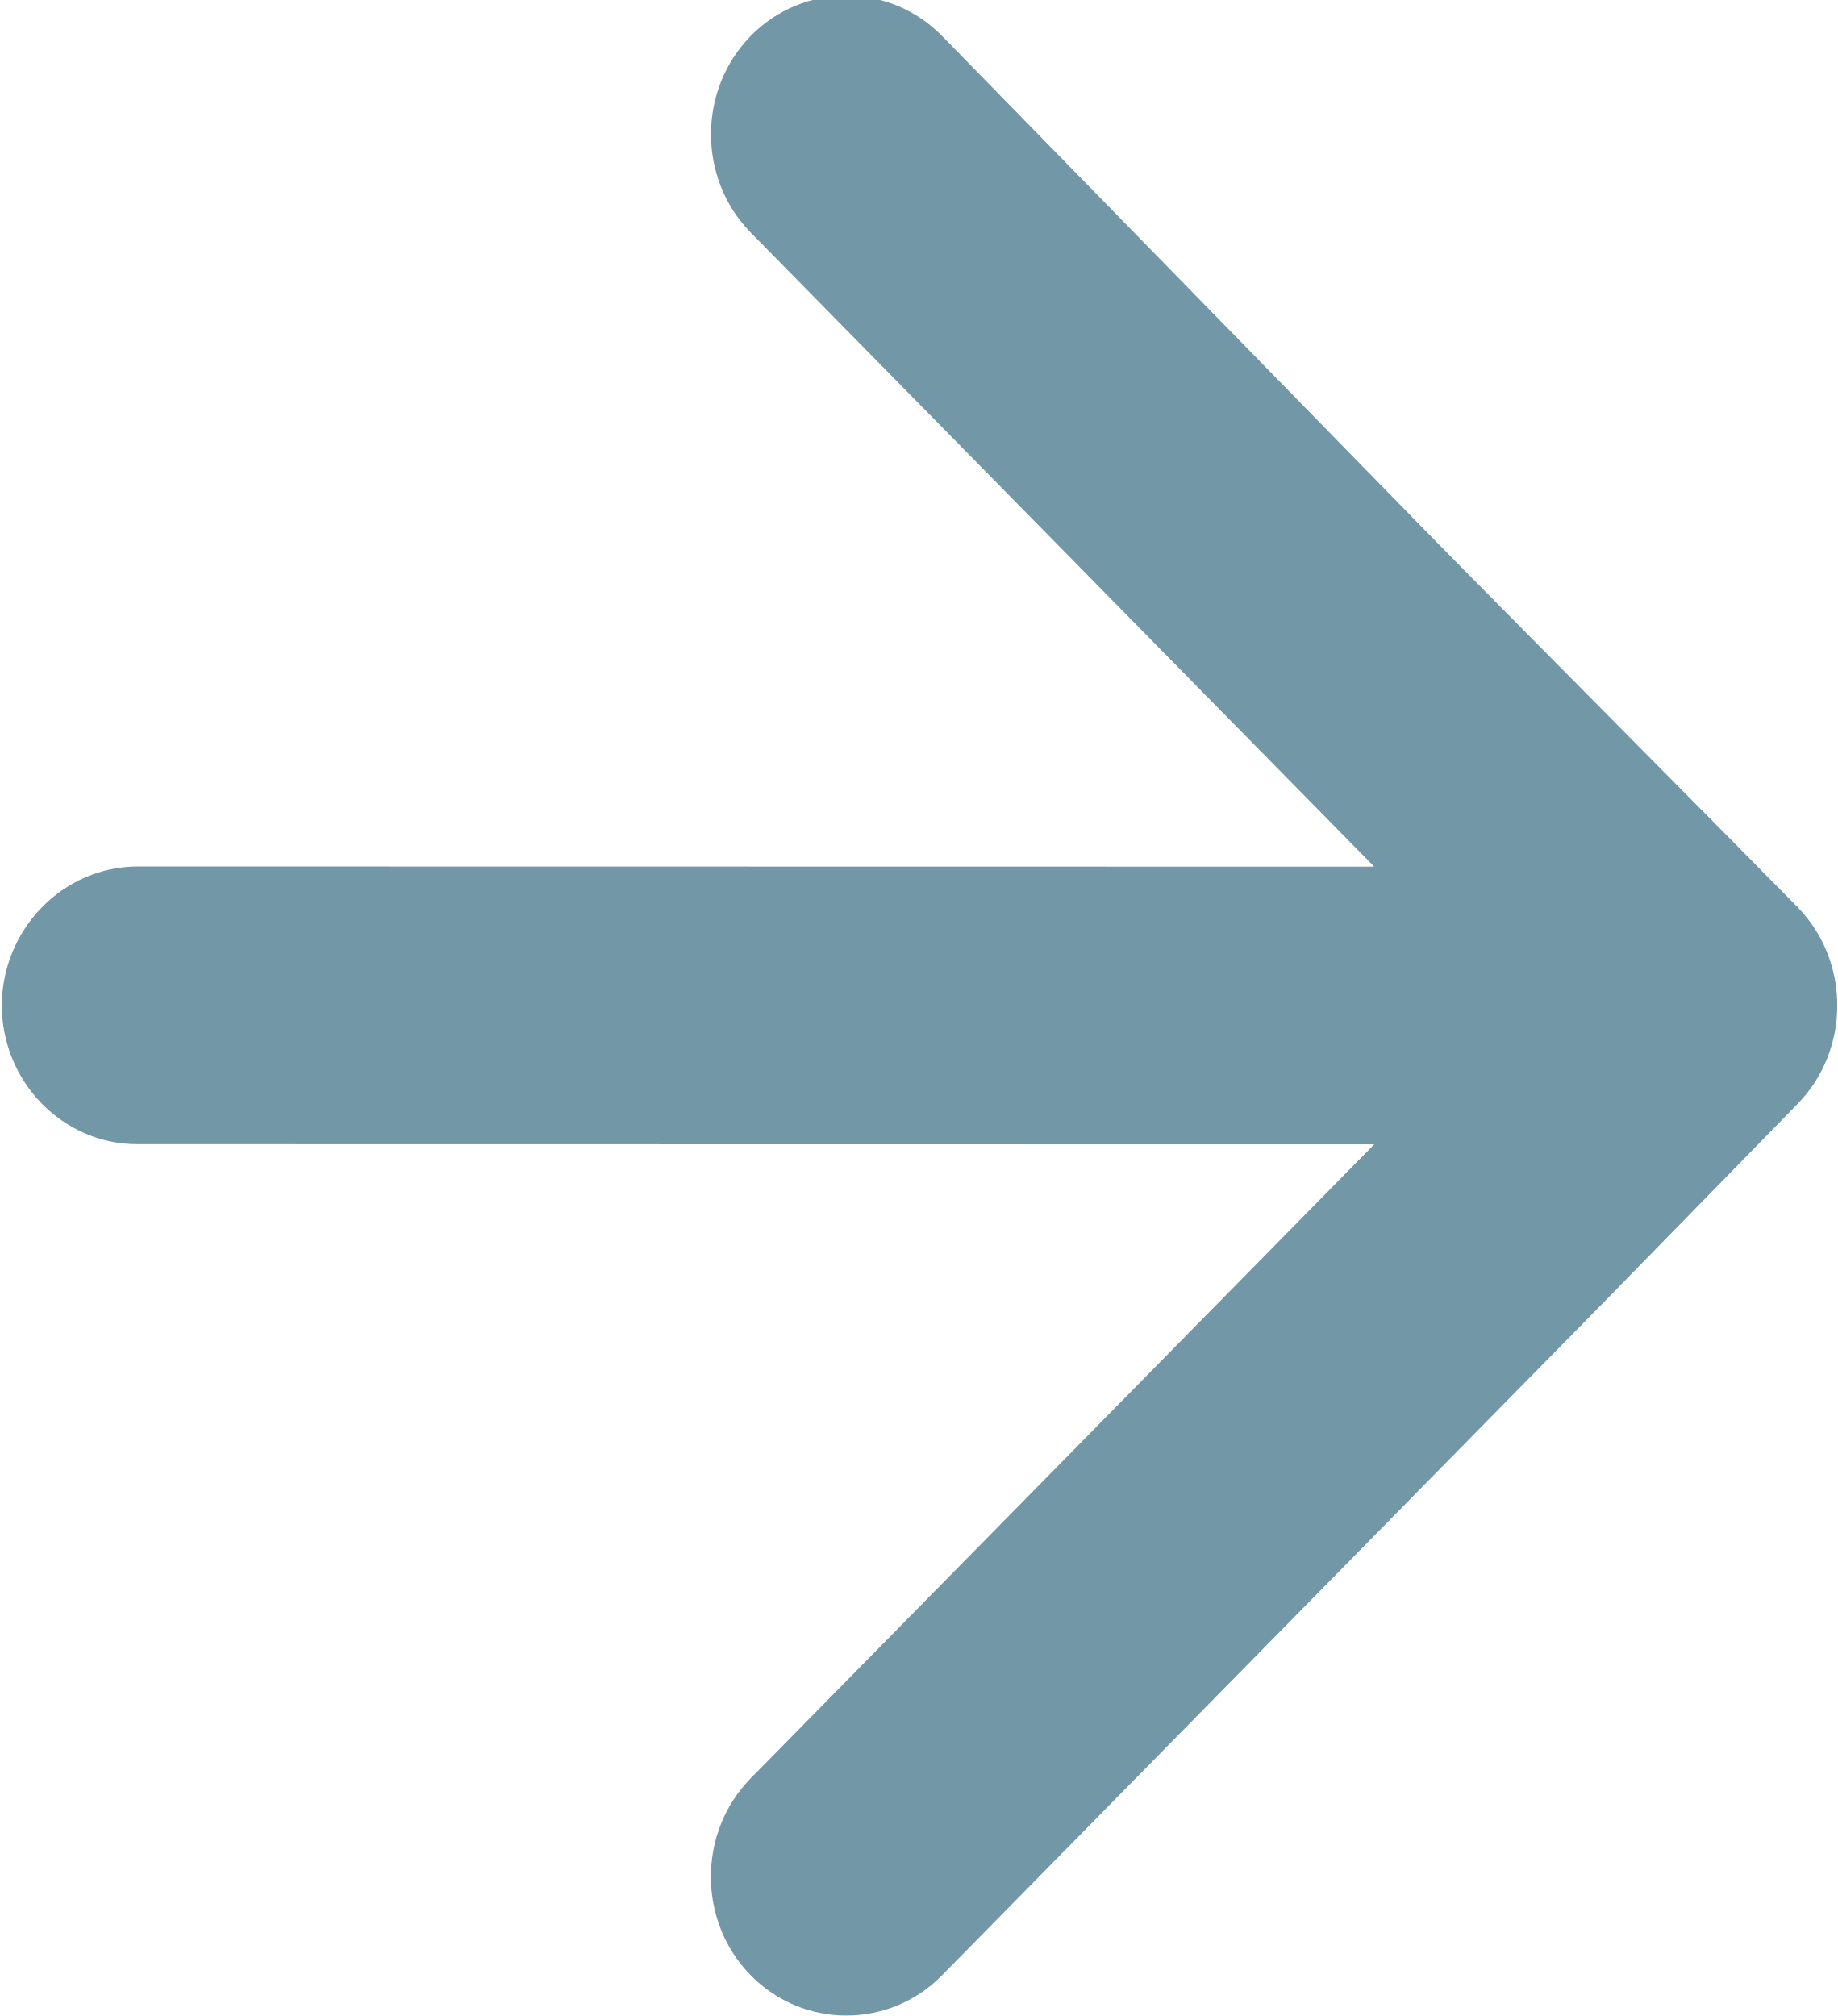
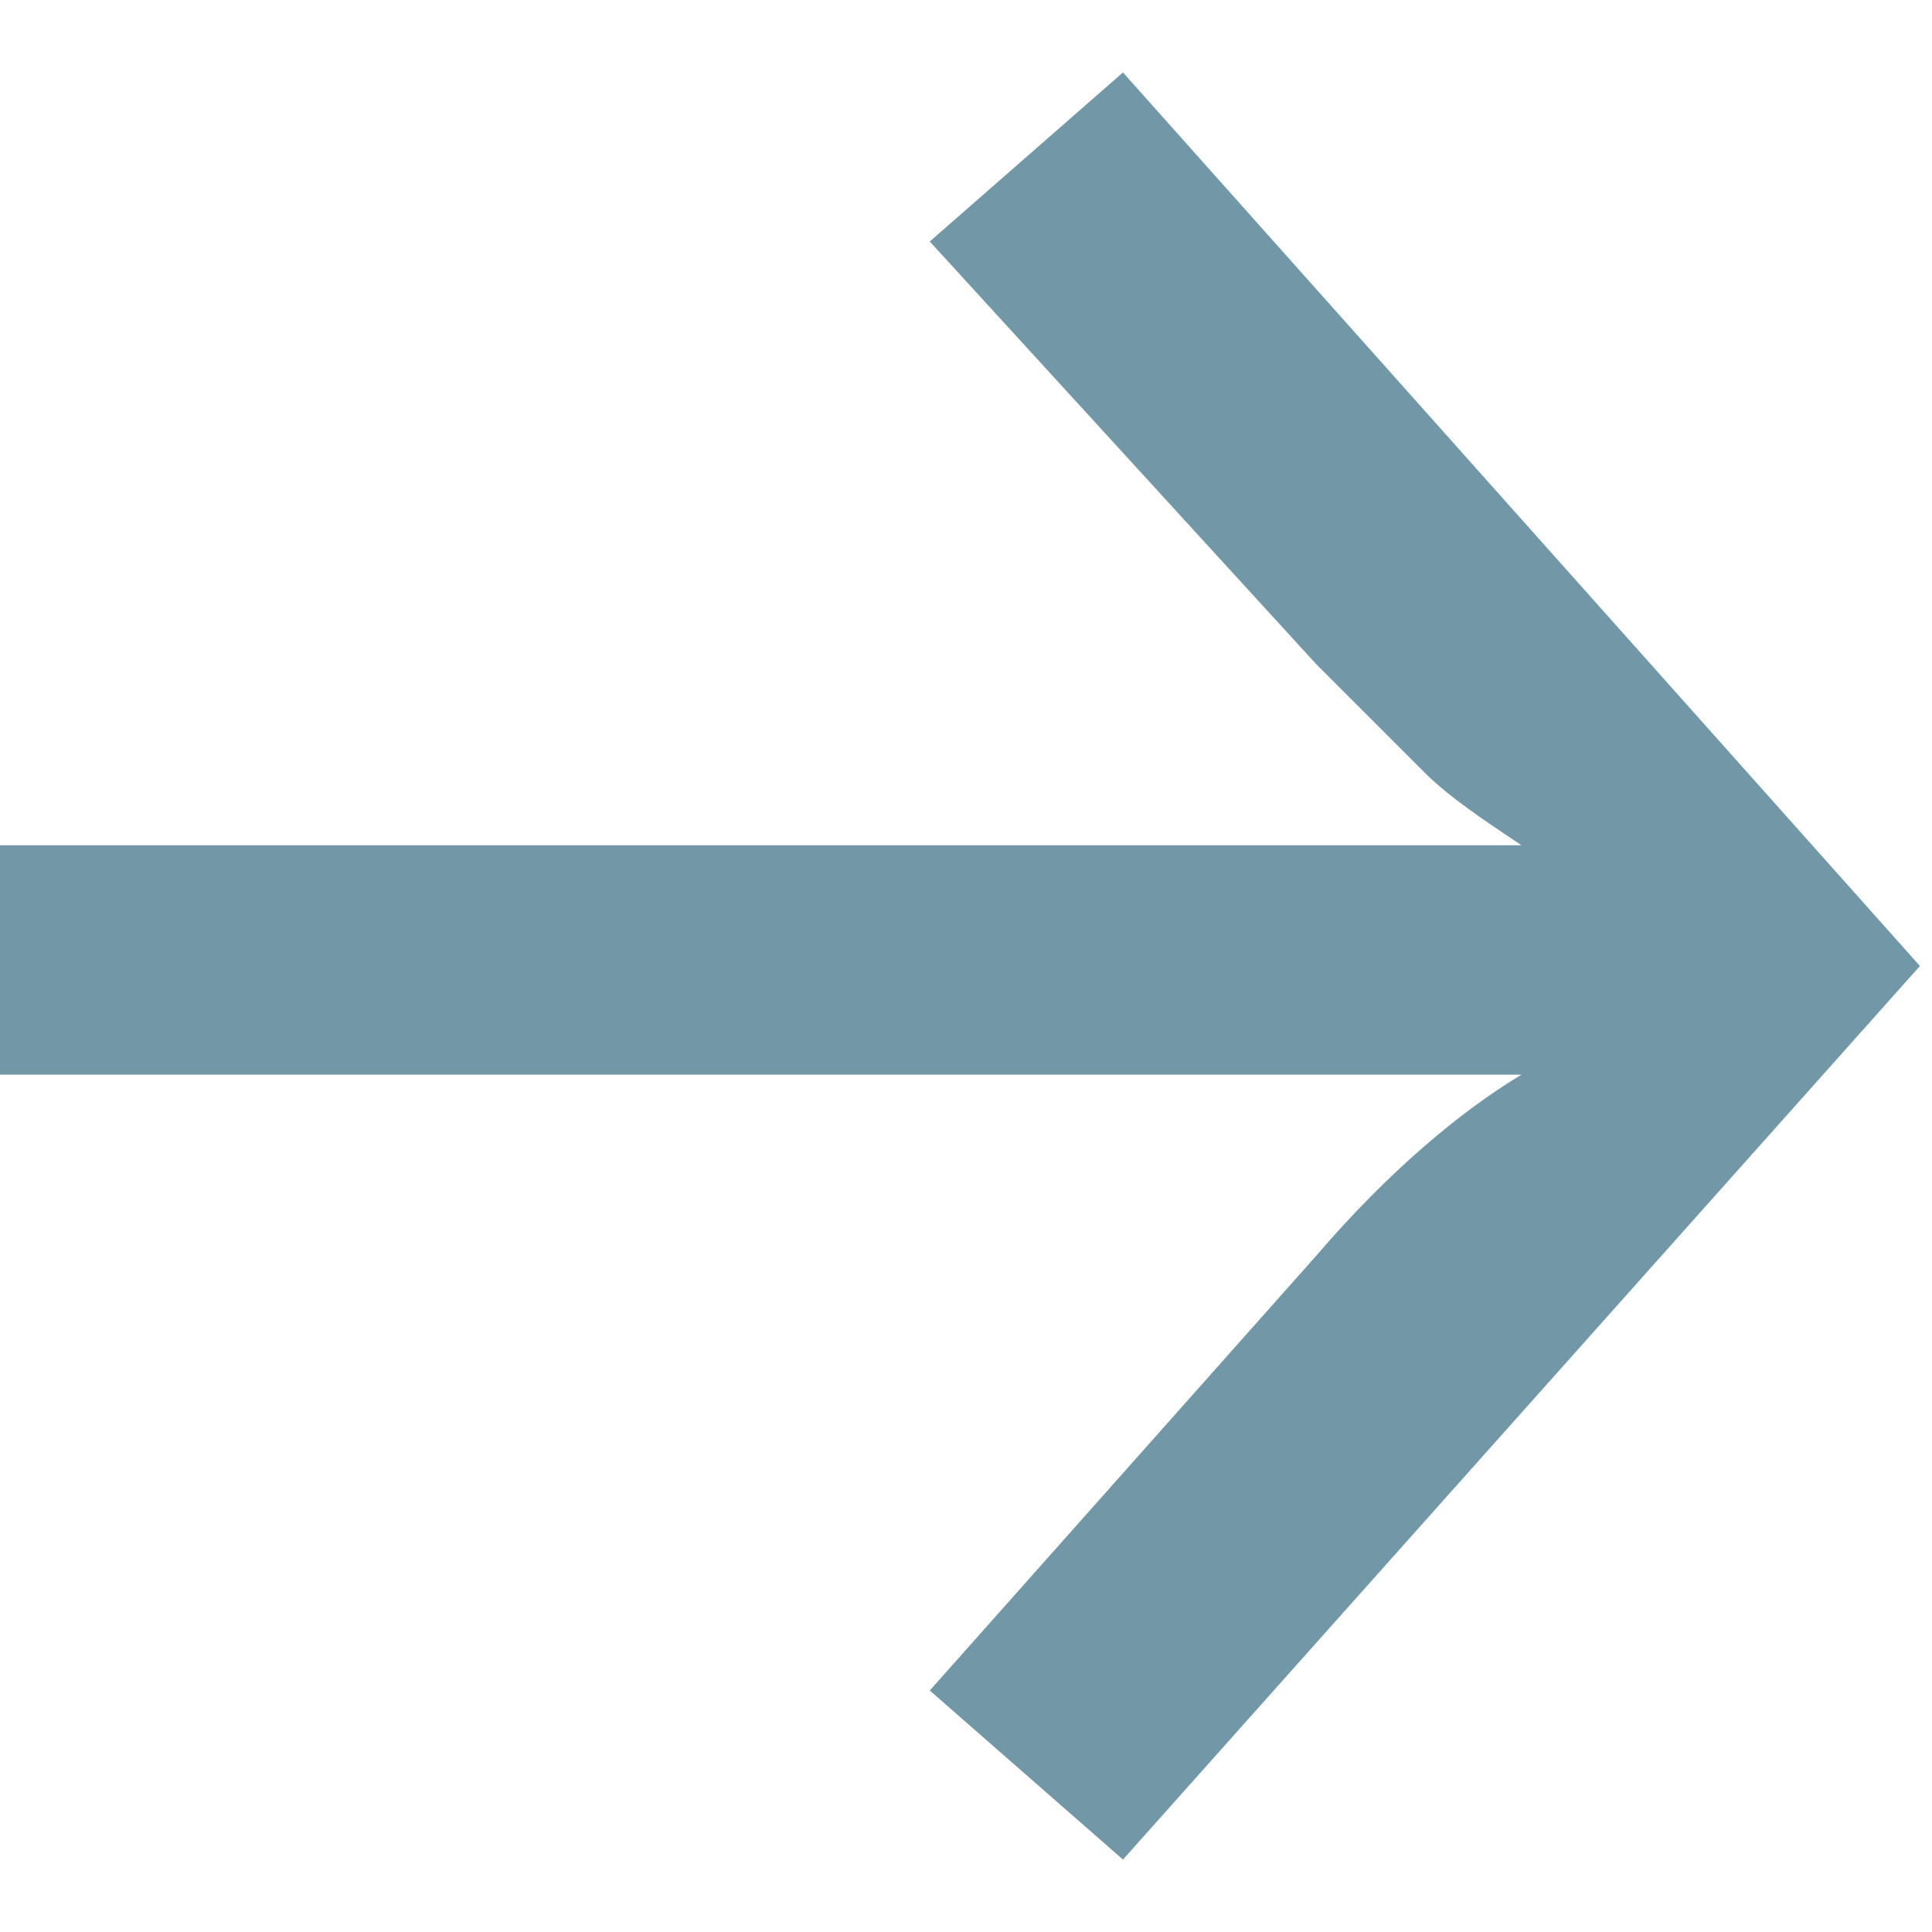
- <svg xmlns="http://www.w3.org/2000/svg" preserveAspectRatio="xMidYMid" width="10" height="10.97" viewBox="0 0 10 10.97">
-   <path style="color:#7297a7;fill:#7297a7;" d="M9.781,6.006 C9.494,6.300 9.024,6.781 8.737,7.075 L5.127,10.747 C4.840,11.041 4.370,11.041 4.083,10.747 C3.796,10.453 3.796,9.972 4.083,9.678 L7.477,6.227 L0.748,6.226 C0.343,6.227 0.010,5.887 0.010,5.471 C0.011,5.056 0.343,4.716 0.748,4.715 L7.477,4.716 L4.084,1.265 C3.797,0.972 3.796,0.491 4.084,0.196 C4.371,-0.097 4.840,-0.097 5.127,0.197 L7.737,2.869 C8.024,3.163 9.494,4.644 9.781,4.937 C10.068,5.231 10.068,5.712 9.781,6.006 Z" />
+ <svg xmlns="http://www.w3.org/2000/svg" version="1.1" id="Layer_1" x="0px" y="0px" viewBox="-312.2 289.9 16 16" style="enable-background:new -312.2 289.9 16 16;" xml:space="preserve">
+   <g>
+     <path style="color:#7297a7;fill:#7297a7;" d="M-304.5,291.9l1.6-1.4l6.6,7.4l-6.6,7.4l-1.6-1.4l3.2-3.6c0.6-0.7,1.2-1.2,1.7-1.5h-12.7v-1.9h12.7   c-0.3-0.2-0.6-0.4-0.8-0.6s-0.5-0.5-0.9-0.9L-304.5,291.9z" />
+   </g>
</svg>
